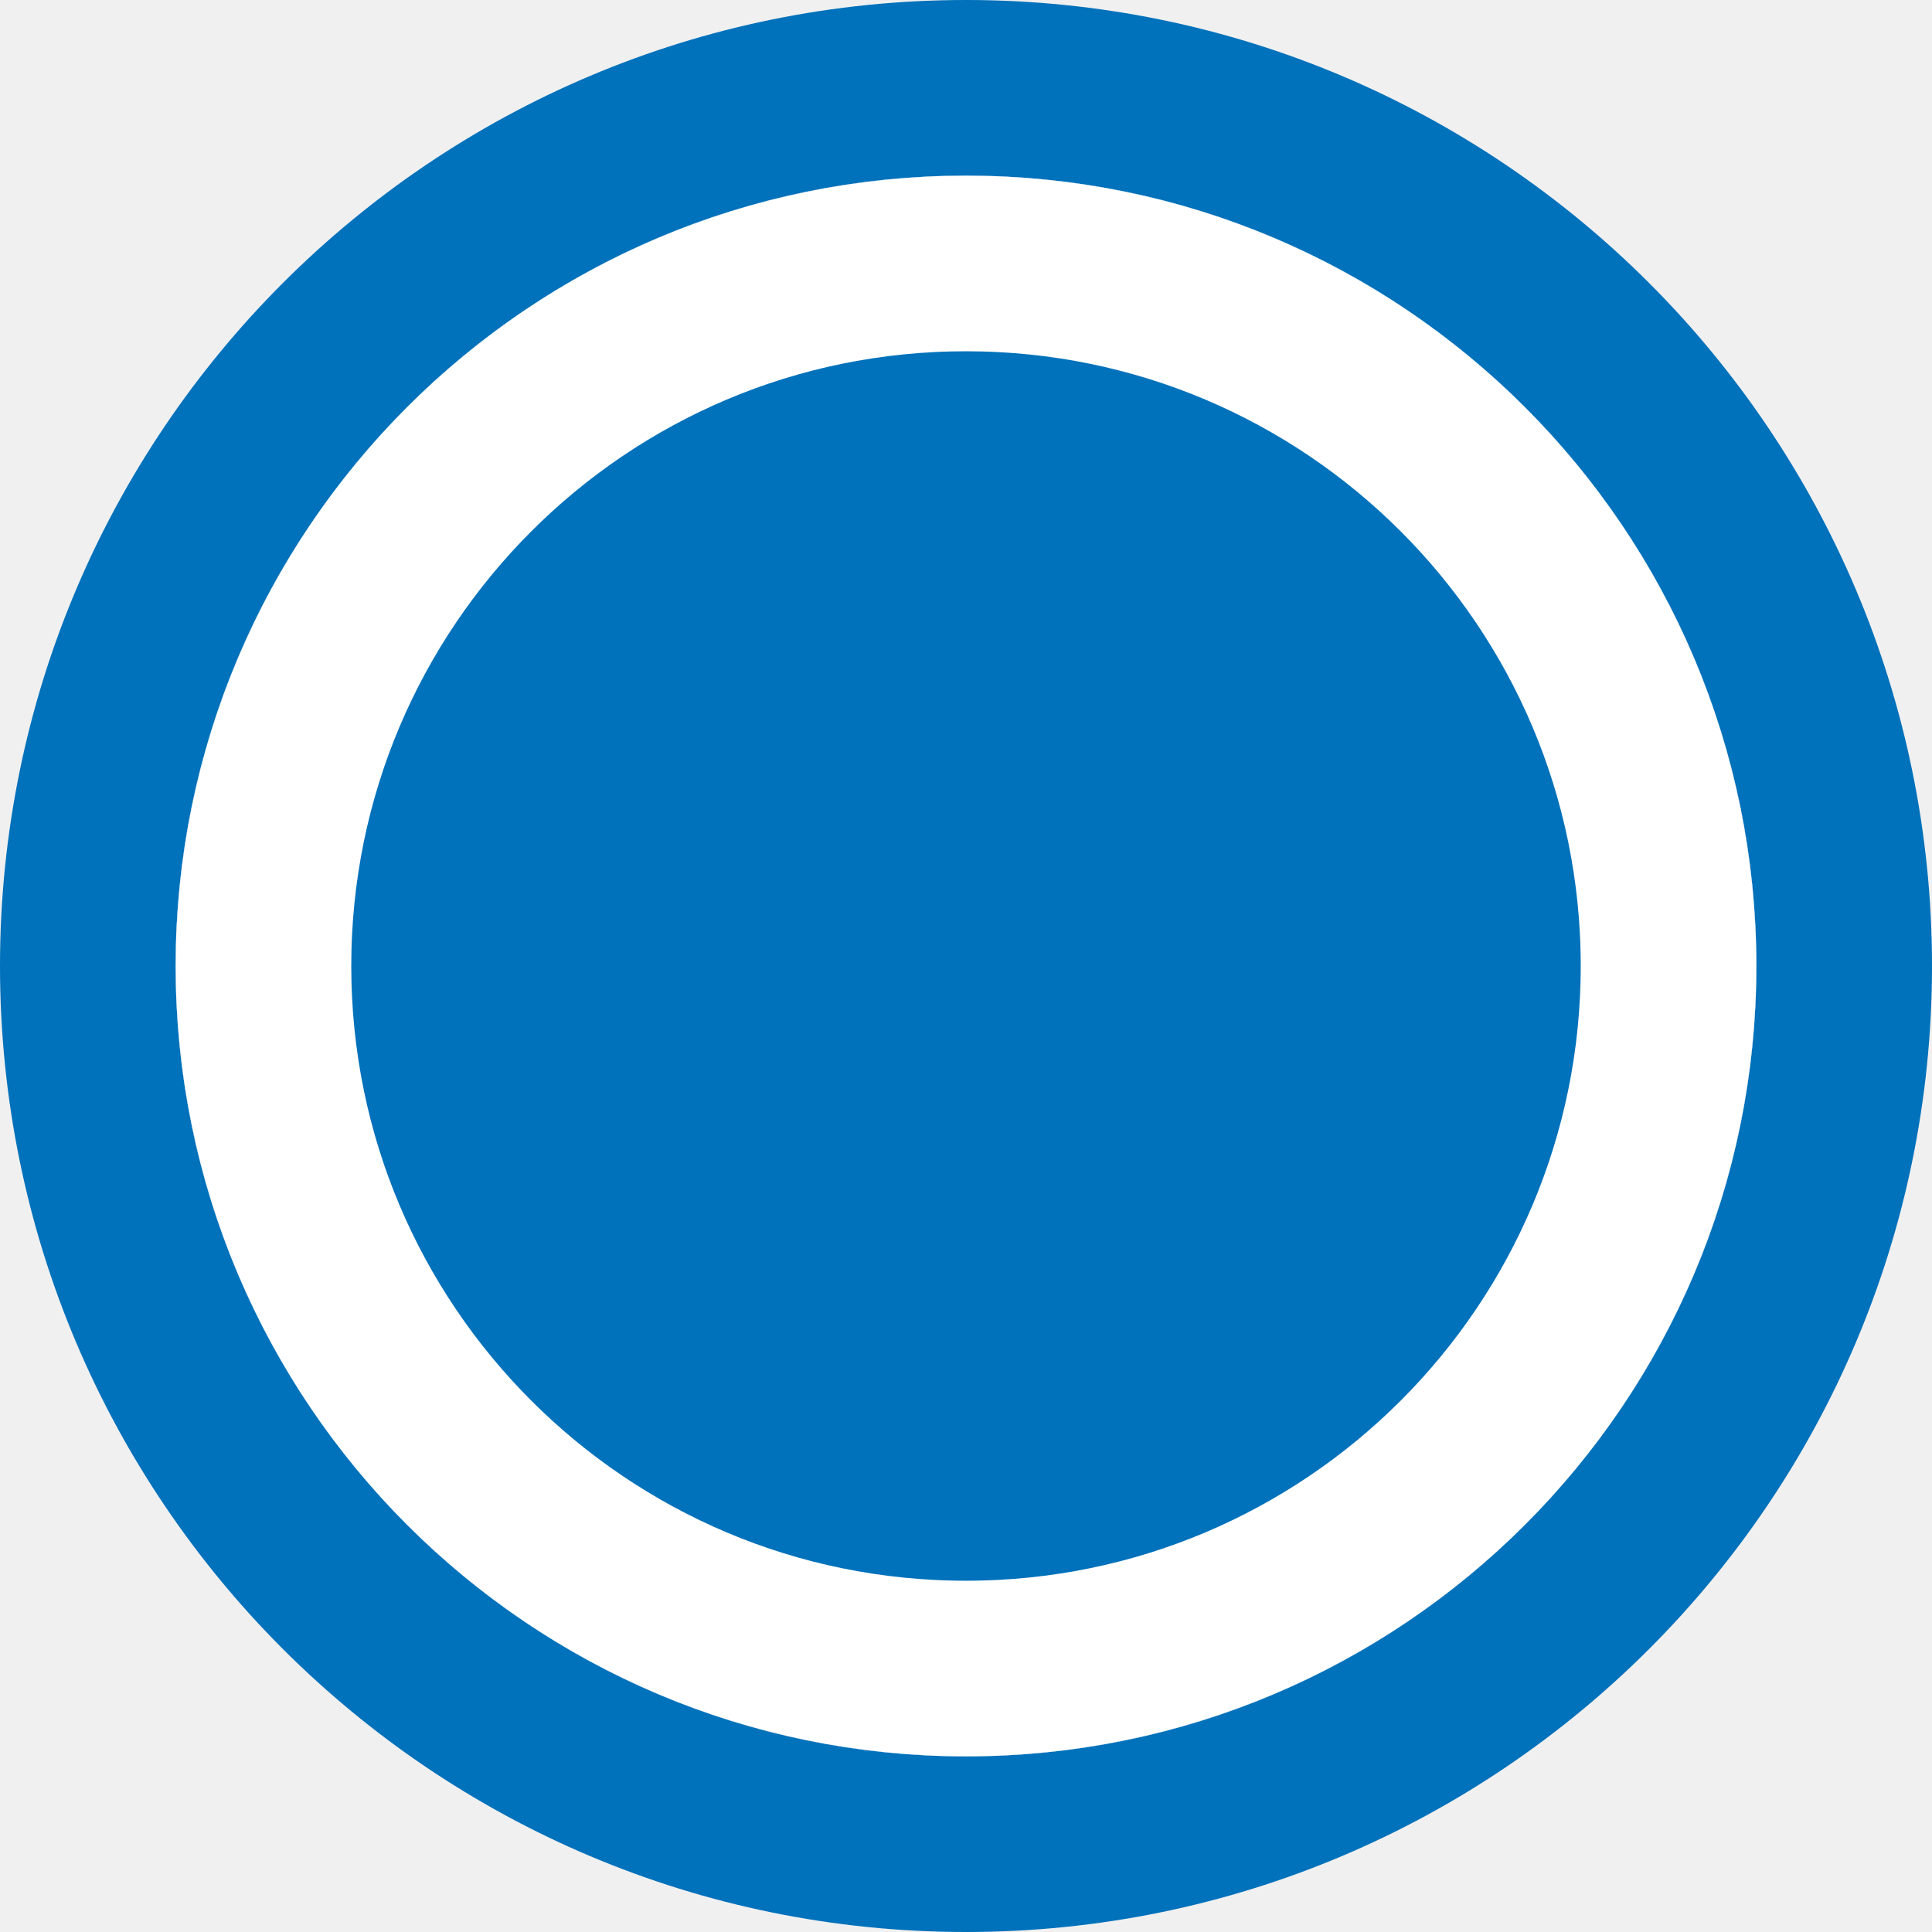
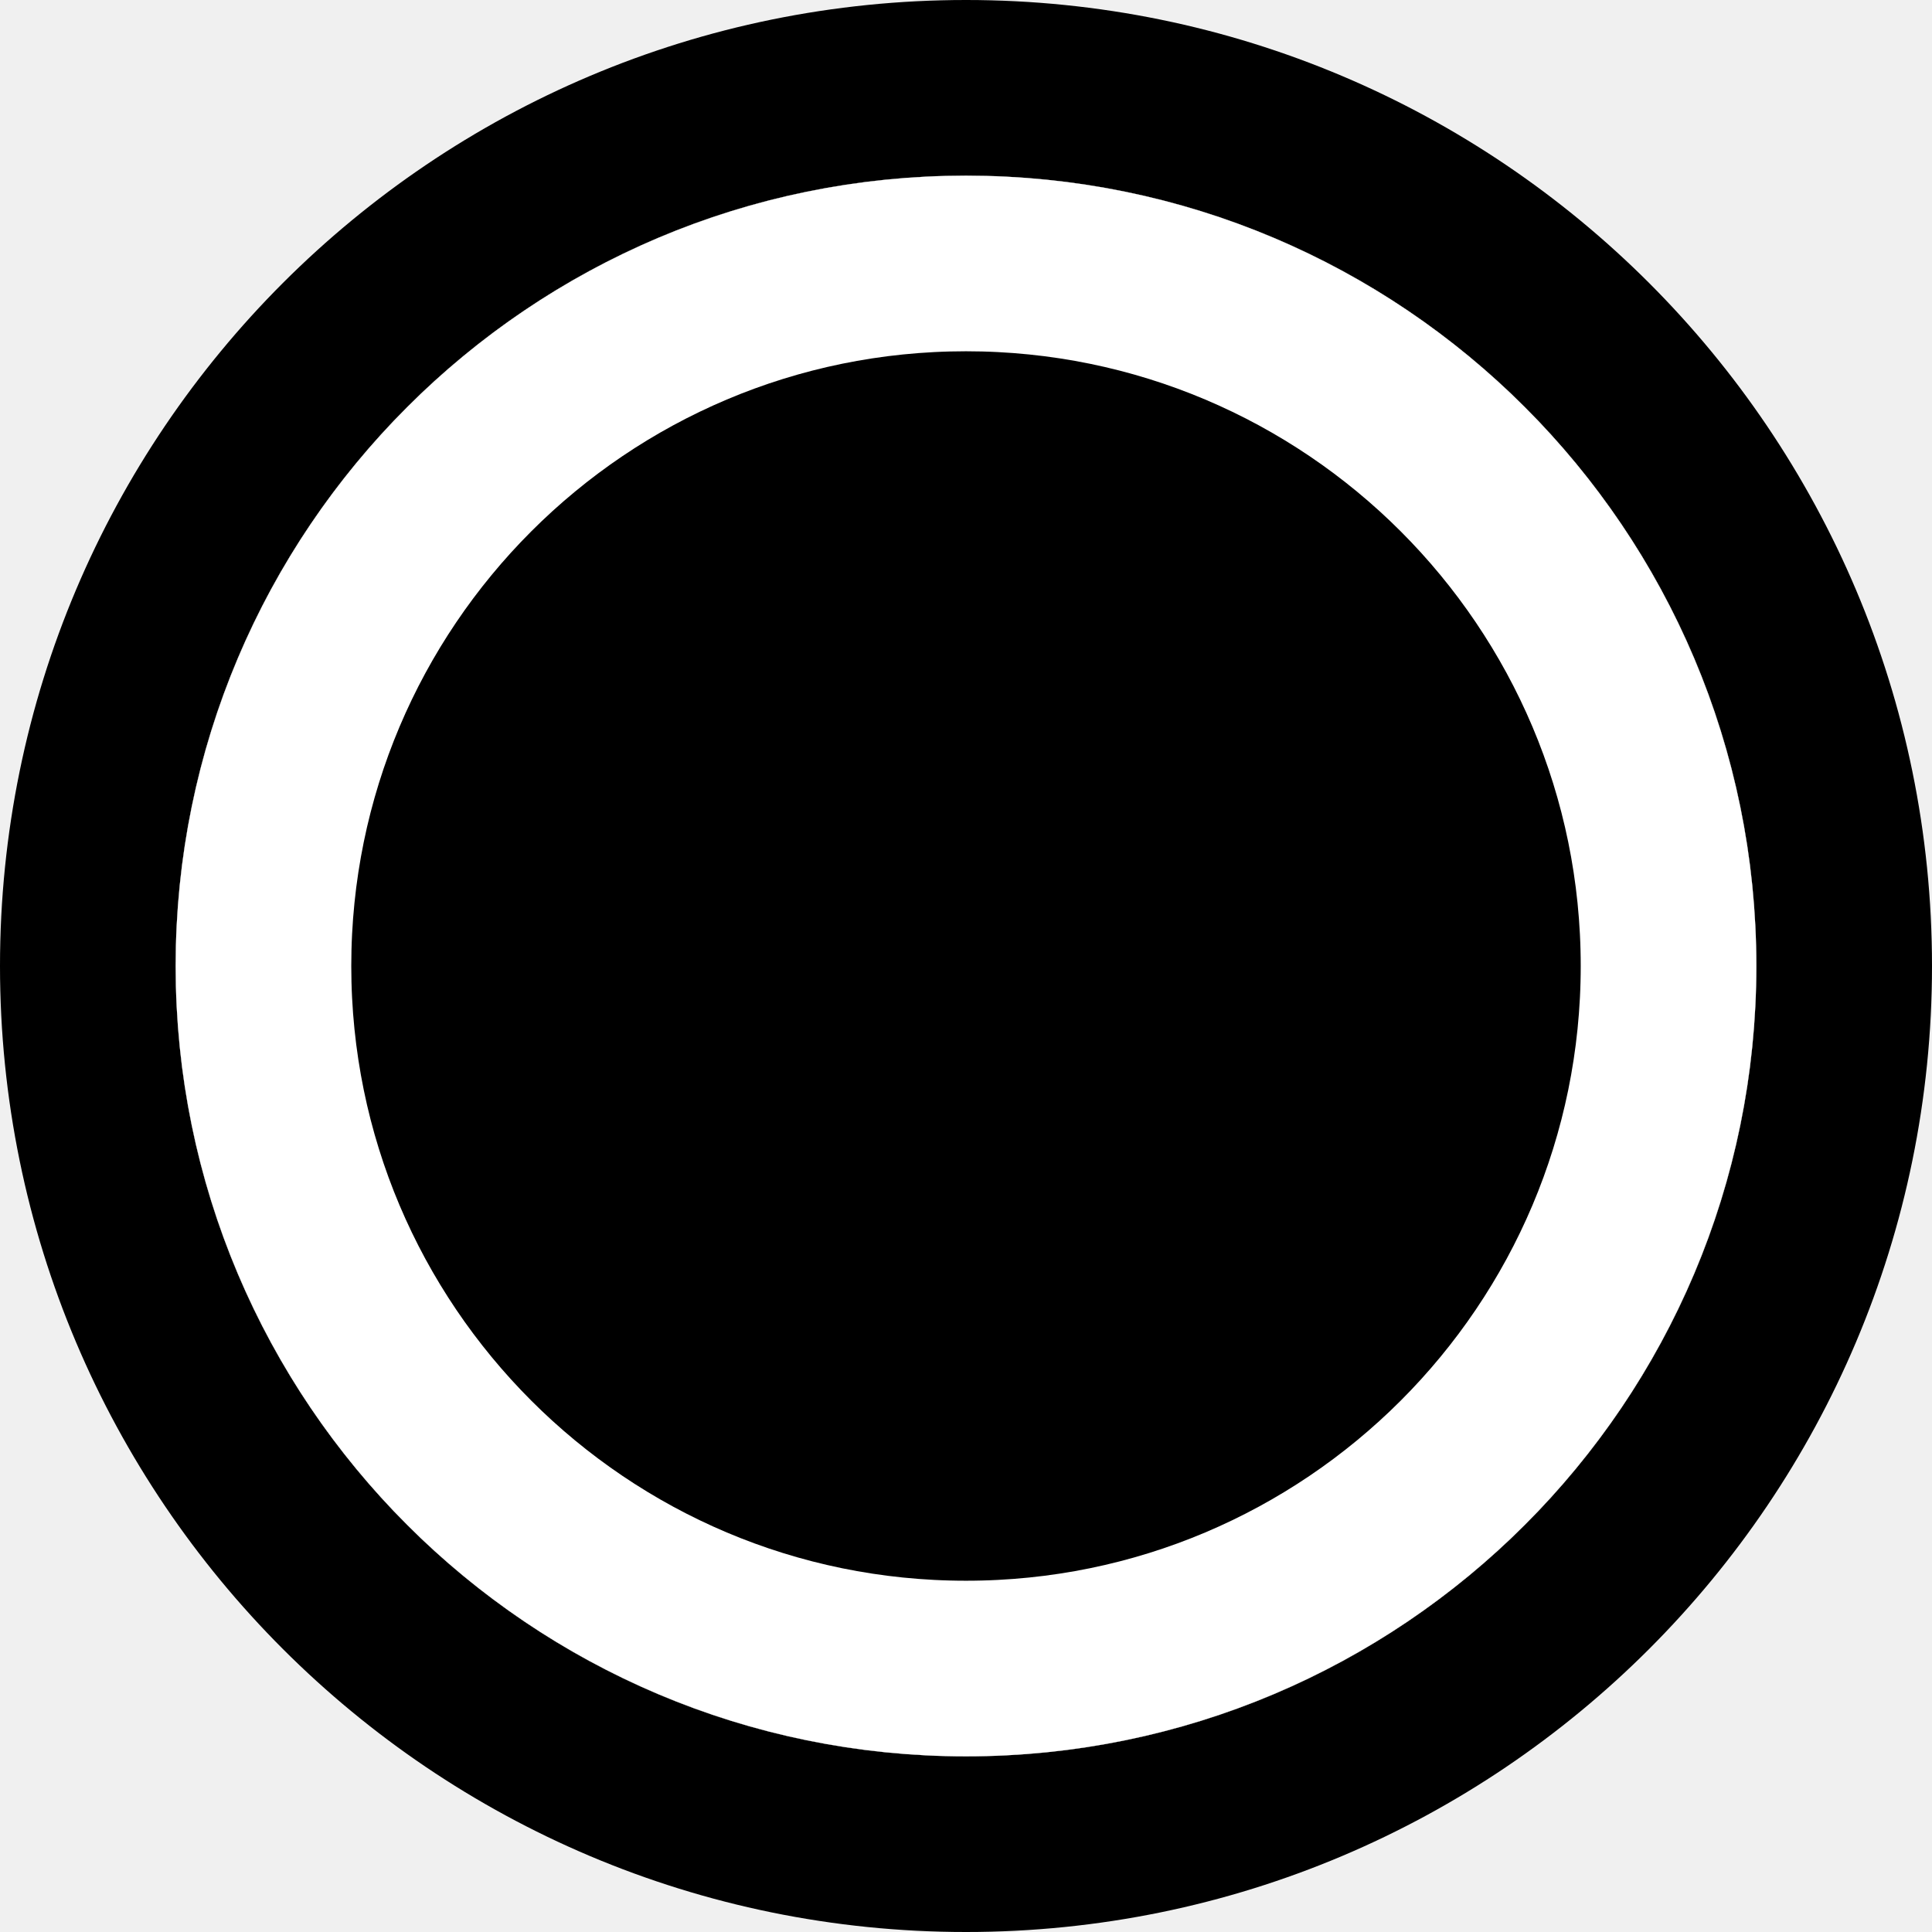
<svg xmlns="http://www.w3.org/2000/svg" xmlns:xlink="http://www.w3.org/1999/xlink" width="22px" height="22px" viewBox="0 0 22 22" version="1.1">
  <defs>
    <circle id="path-1" cx="10" cy="10" r="9" />
  </defs>
  <g id="Symbols" stroke="none" stroke-width="1" fill="none" fill-rule="evenodd">
    <g id="Radio" transform="translate(1, 1)">
-       <use fill="#0071BB" fill-rule="evenodd" xlink:href="#path-1" />
-       <circle stroke="#0071BB" stroke-width="2" cx="10" cy="10" r="10" />
+       <use fill="#000" fill-rule="evenodd" xlink:href="#path-1" />
+       <circle stroke="#000" stroke-width="2" cx="10" cy="10" r="10" />
      <circle stroke="#FFFFFF" stroke-width="2" stroke-linejoin="square" cx="10" cy="10" r="8" />
    </g>
  </g>
</svg>
